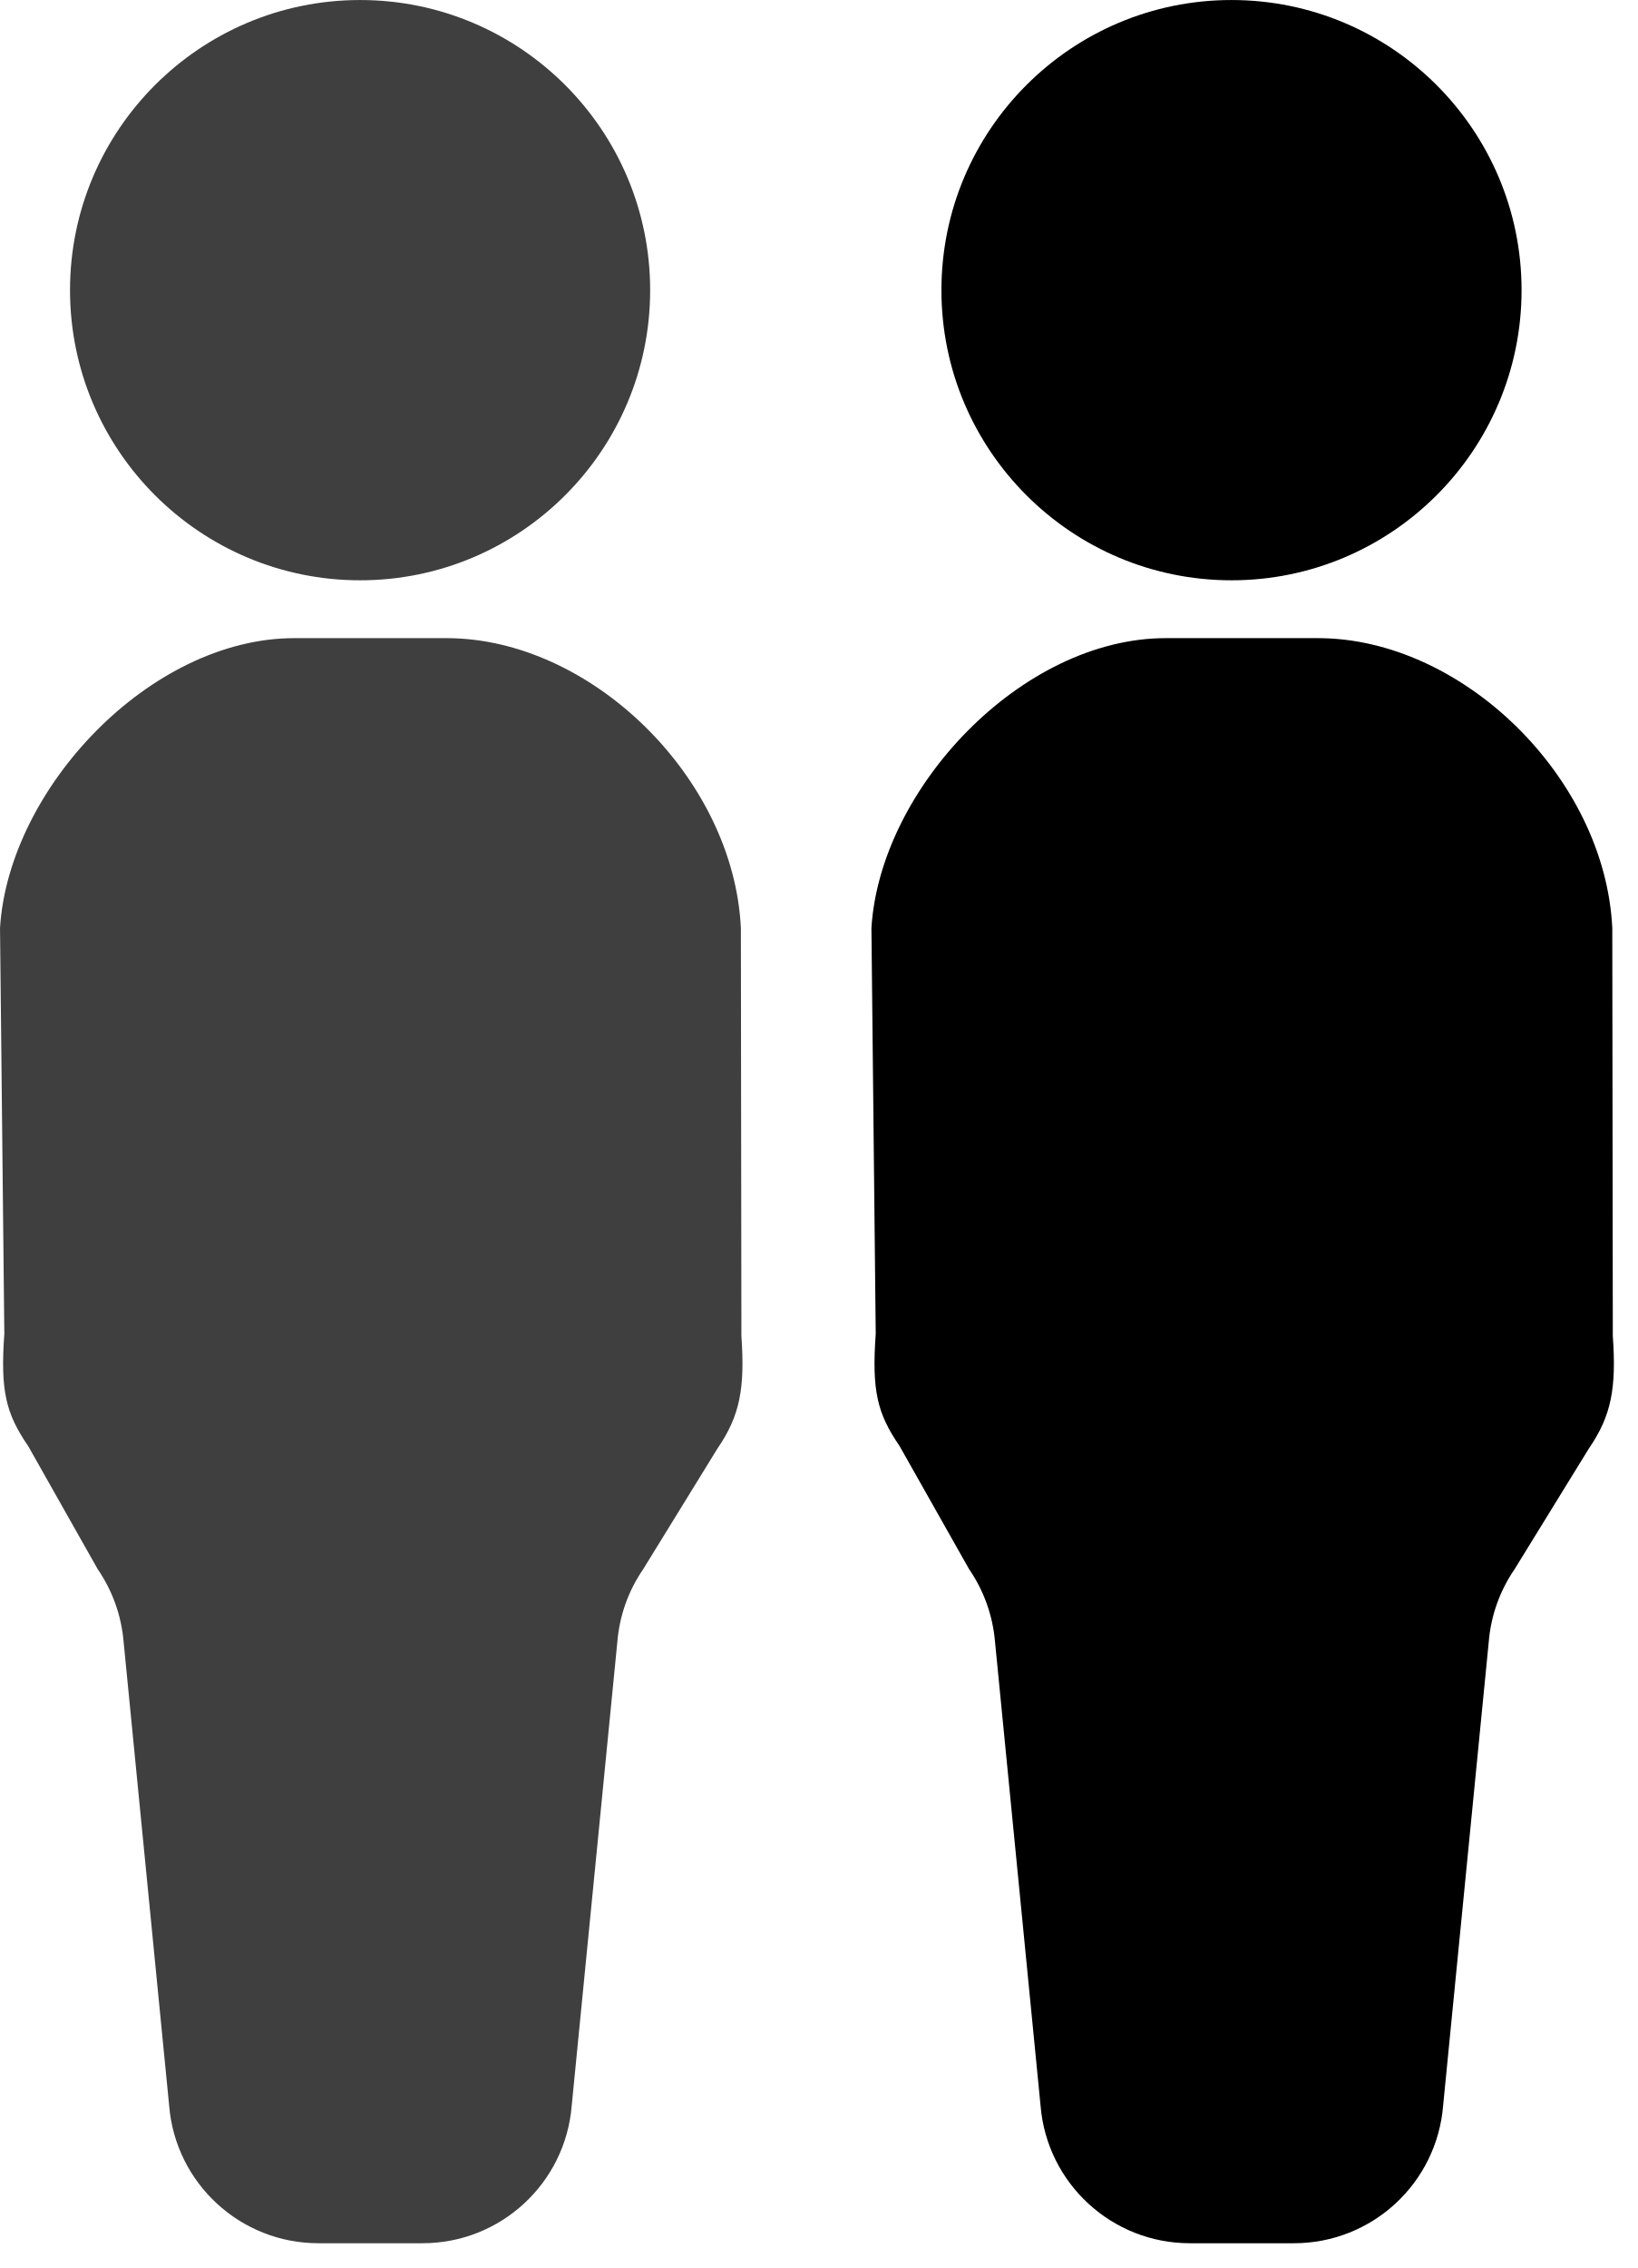
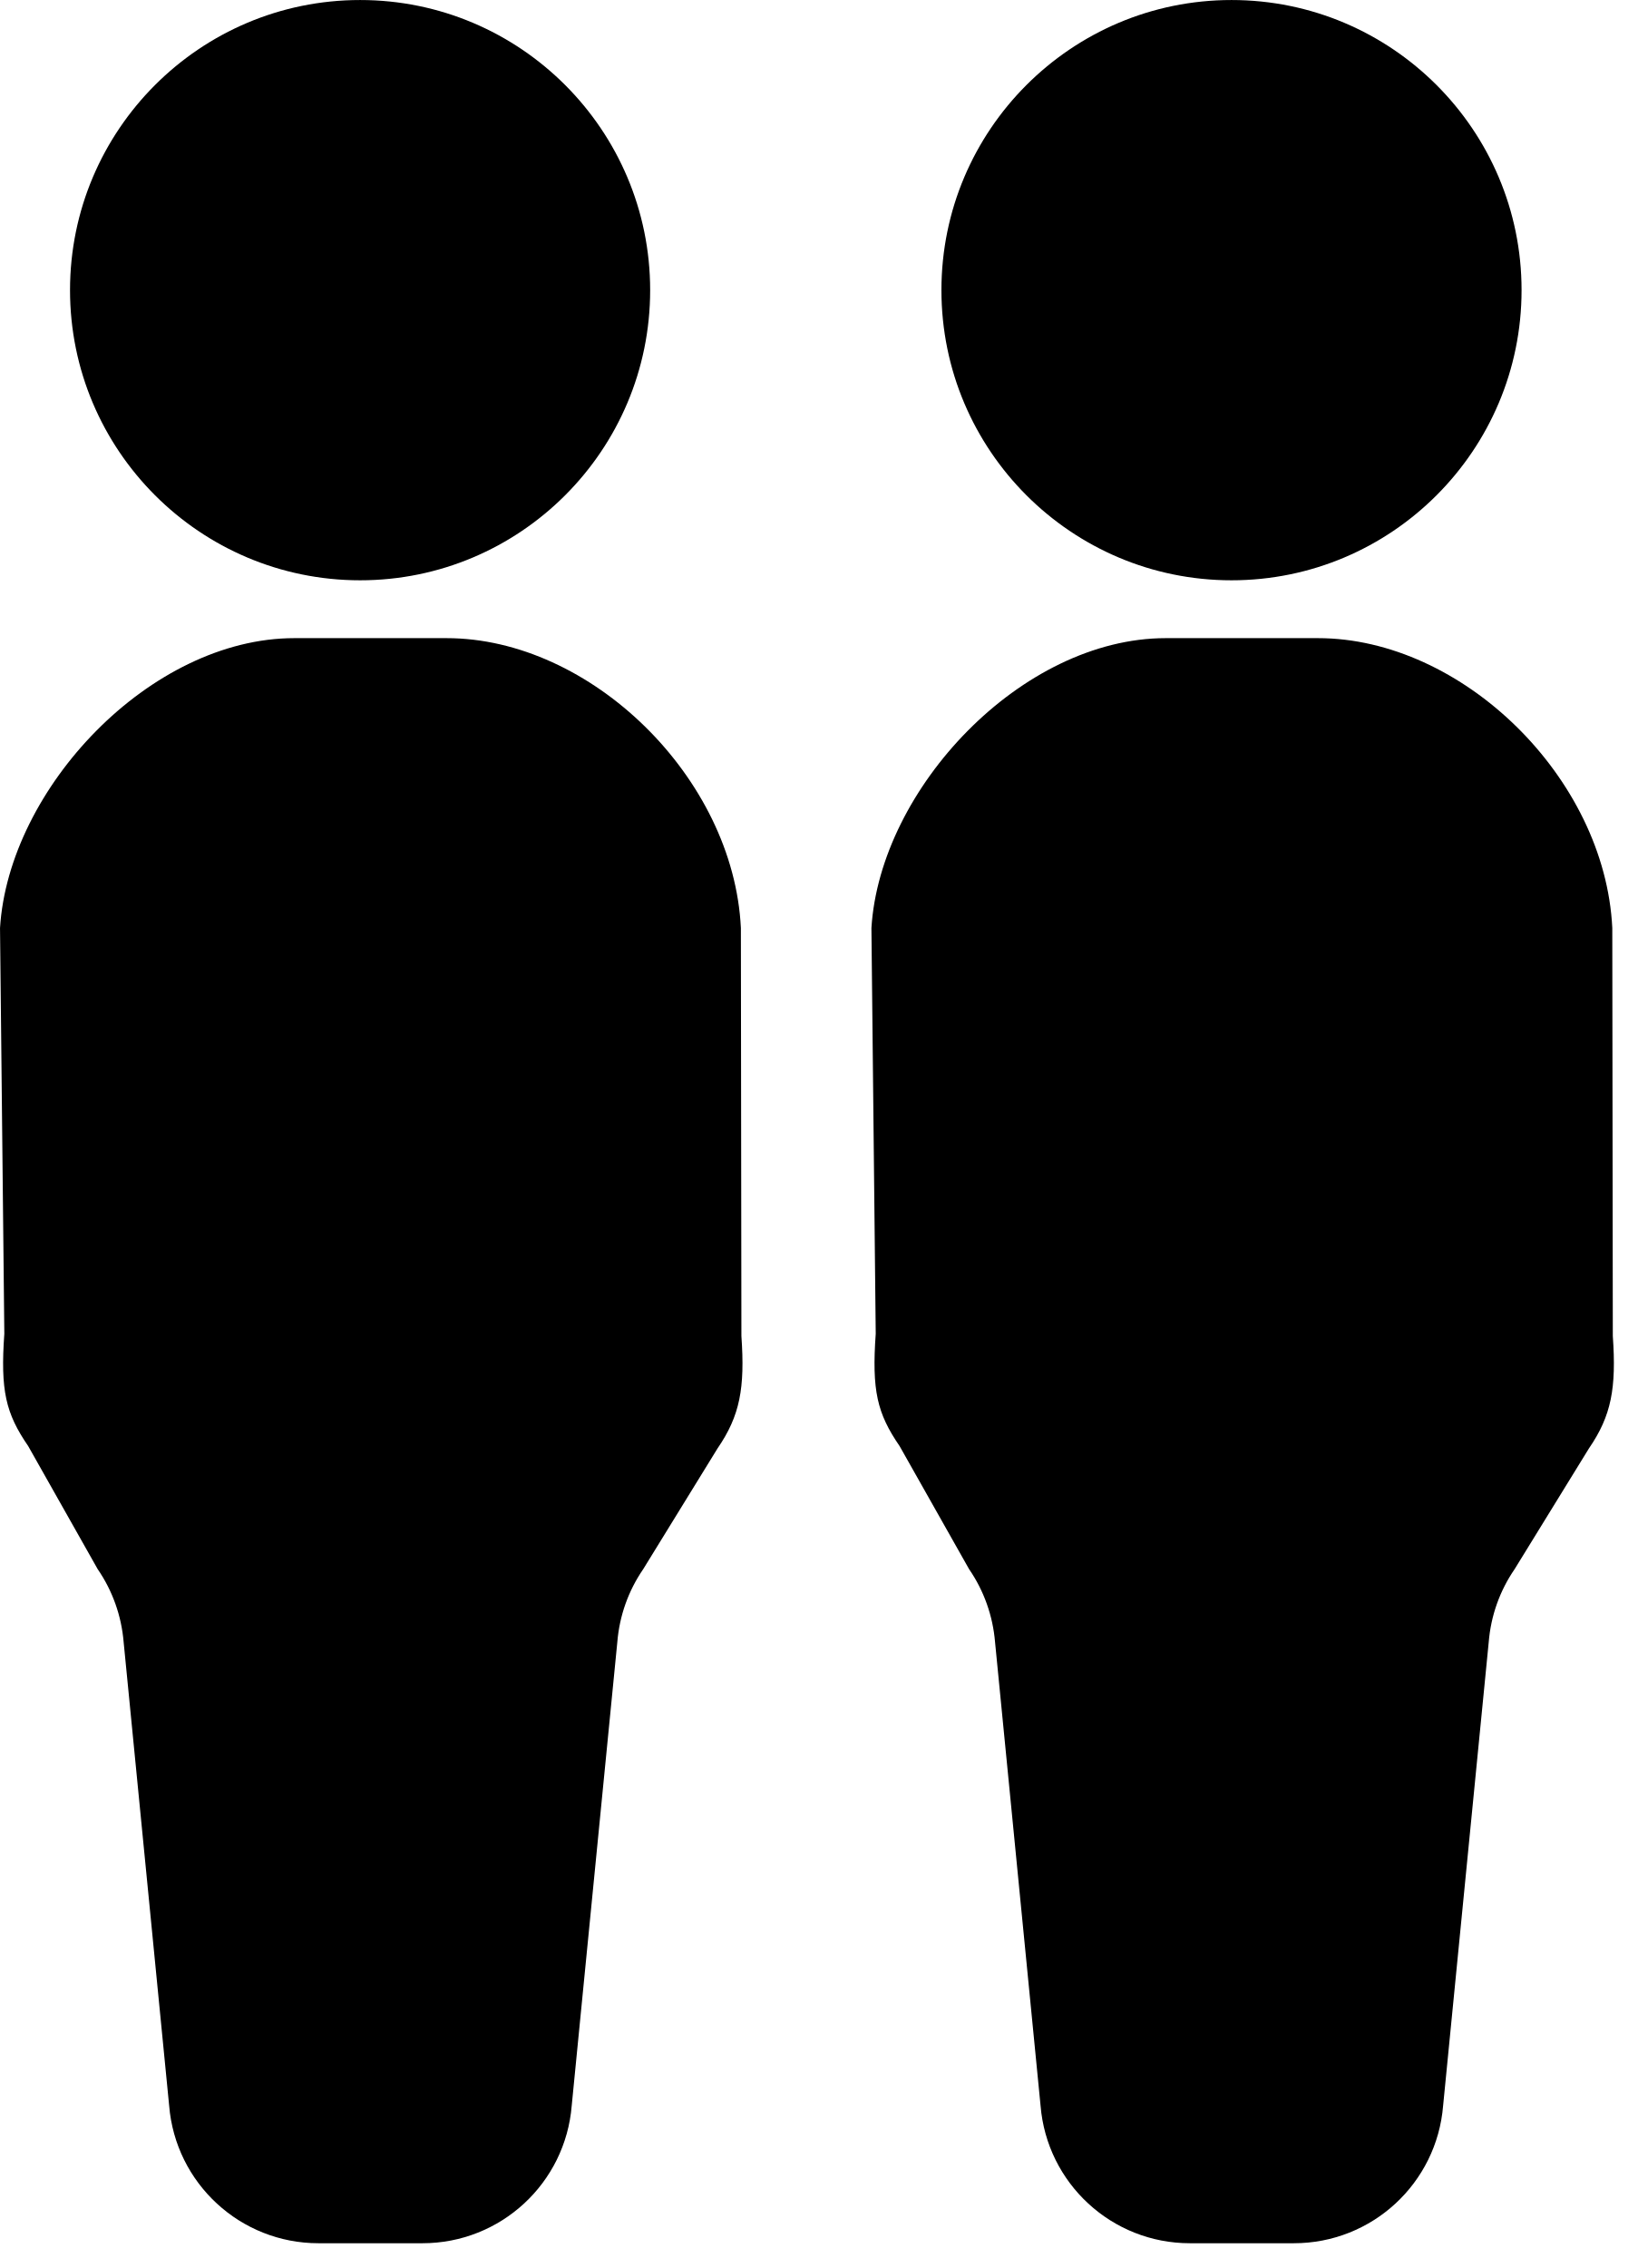
<svg xmlns="http://www.w3.org/2000/svg" class="p2-icon" viewBox="0 0 65 90" version="1.1" xml:space="preserve" style="fill-rule:evenodd;clip-rule:evenodd;stroke-linejoin:round;stroke-miterlimit:2;">
  <g transform="matrix(1,0,0,1,-397.095,-919.828)">
    <g transform="matrix(4.16667,0,0,4.16667,0,0)">
      <g transform="matrix(0.295074,0,0,0.295074,-5.53775,29.5688)">
-         <path d="M365.682,691.061L365.665,677.891C365.431,673.034 360.818,668.535 356.162,668.535L351.25,668.535C346.594,668.535 342.025,673.389 341.747,677.891L341.886,690.986C341.756,692.817 341.93,693.555 342.657,694.613L344.9,698.584C345.381,699.283 345.668,700.095 345.738,700.938L347.207,715.897C347.411,718.408 349.508,720.341 352.026,720.341L355.386,720.341C357.907,720.341 360.001,718.408 360.204,715.897L361.676,700.938C361.744,700.095 362.031,699.283 362.512,698.584L364.911,694.688C365.638,693.629 365.799,692.741 365.682,691.061ZM353.372,647.939C358.54,647.939 362.736,652.135 362.736,657.303C362.736,662.472 358.54,666.668 353.372,666.668C348.203,666.668 344.007,662.472 344.007,657.303C344.007,652.135 348.203,647.939 353.372,647.939Z" style="fill:rgb(63,63,63);fill-rule:nonzero;" />
+         <path d="M365.682,691.061L365.665,677.891C365.431,673.034 360.818,668.535 356.162,668.535L351.25,668.535C346.594,668.535 342.025,673.389 341.747,677.891L341.886,690.986C341.756,692.817 341.93,693.555 342.657,694.613L344.9,698.584C345.381,699.283 345.668,700.095 345.738,700.938L347.207,715.897C347.411,718.408 349.508,720.341 352.026,720.341L355.386,720.341C357.907,720.341 360.001,718.408 360.204,715.897L361.676,700.938C361.744,700.095 362.031,699.283 362.512,698.584L364.911,694.688C365.638,693.629 365.799,692.741 365.682,691.061ZM353.372,647.939C358.54,647.939 362.736,652.135 362.736,657.303C362.736,662.472 358.54,666.668 353.372,666.668C348.203,666.668 344.007,662.472 344.007,657.303C344.007,652.135 348.203,647.939 353.372,647.939Z" />
      </g>
    </g>
    <g transform="matrix(4.16667,0,0,4.16667,0,0)">
      <g transform="matrix(0.295074,0,0,0.295074,2.76339,29.5688)">
        <path d="M365.682,691.061L365.665,677.891C365.431,673.034 360.818,668.535 356.162,668.535L351.25,668.535C346.594,668.535 342.025,673.389 341.747,677.891L341.886,690.986C341.756,692.817 341.93,693.555 342.657,694.613L344.9,698.584C345.381,699.283 345.668,700.095 345.738,700.938L347.207,715.897C347.411,718.408 349.508,720.341 352.026,720.341L355.386,720.341C357.907,720.341 360.001,718.408 360.204,715.897L361.676,700.938C361.744,700.095 362.031,699.283 362.512,698.584L364.911,694.688C365.638,693.629 365.799,692.741 365.682,691.061ZM353.372,647.939C358.54,647.939 362.736,652.135 362.736,657.303C362.736,662.472 358.54,666.668 353.372,666.668C348.203,666.668 344.007,662.472 344.007,657.303C344.007,652.135 348.203,647.939 353.372,647.939Z" />
      </g>
    </g>
  </g>
</svg>
